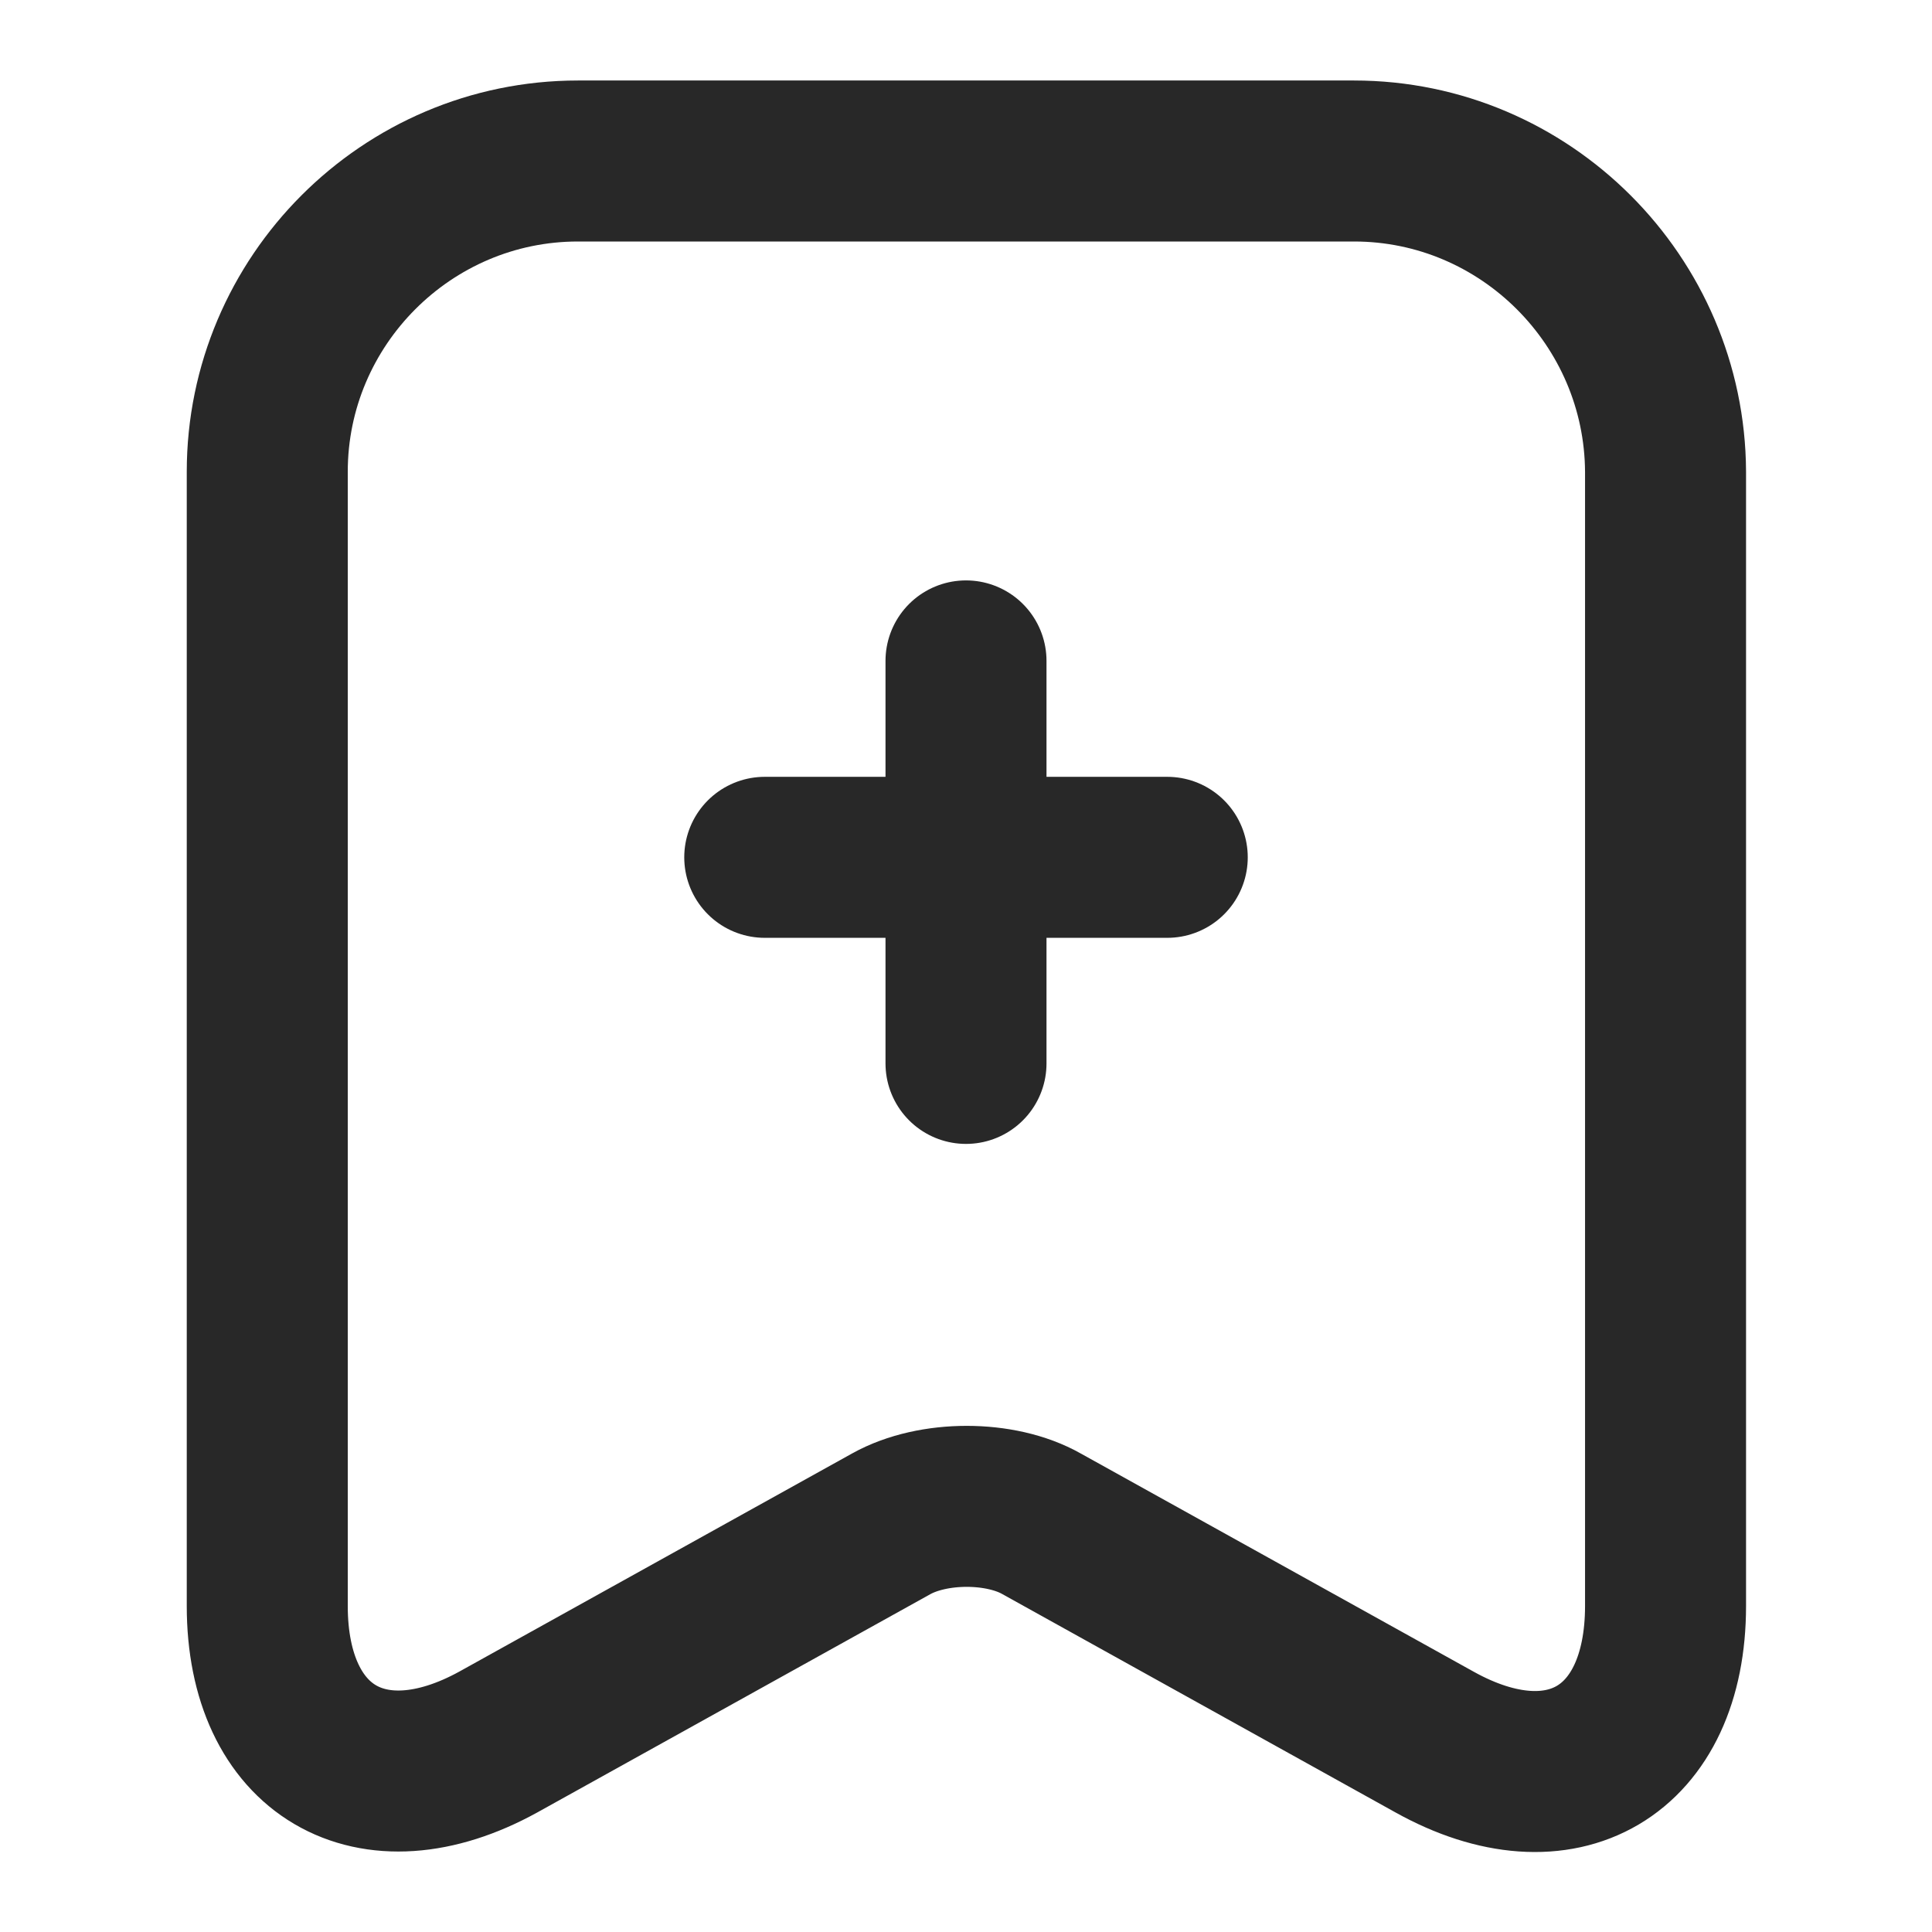
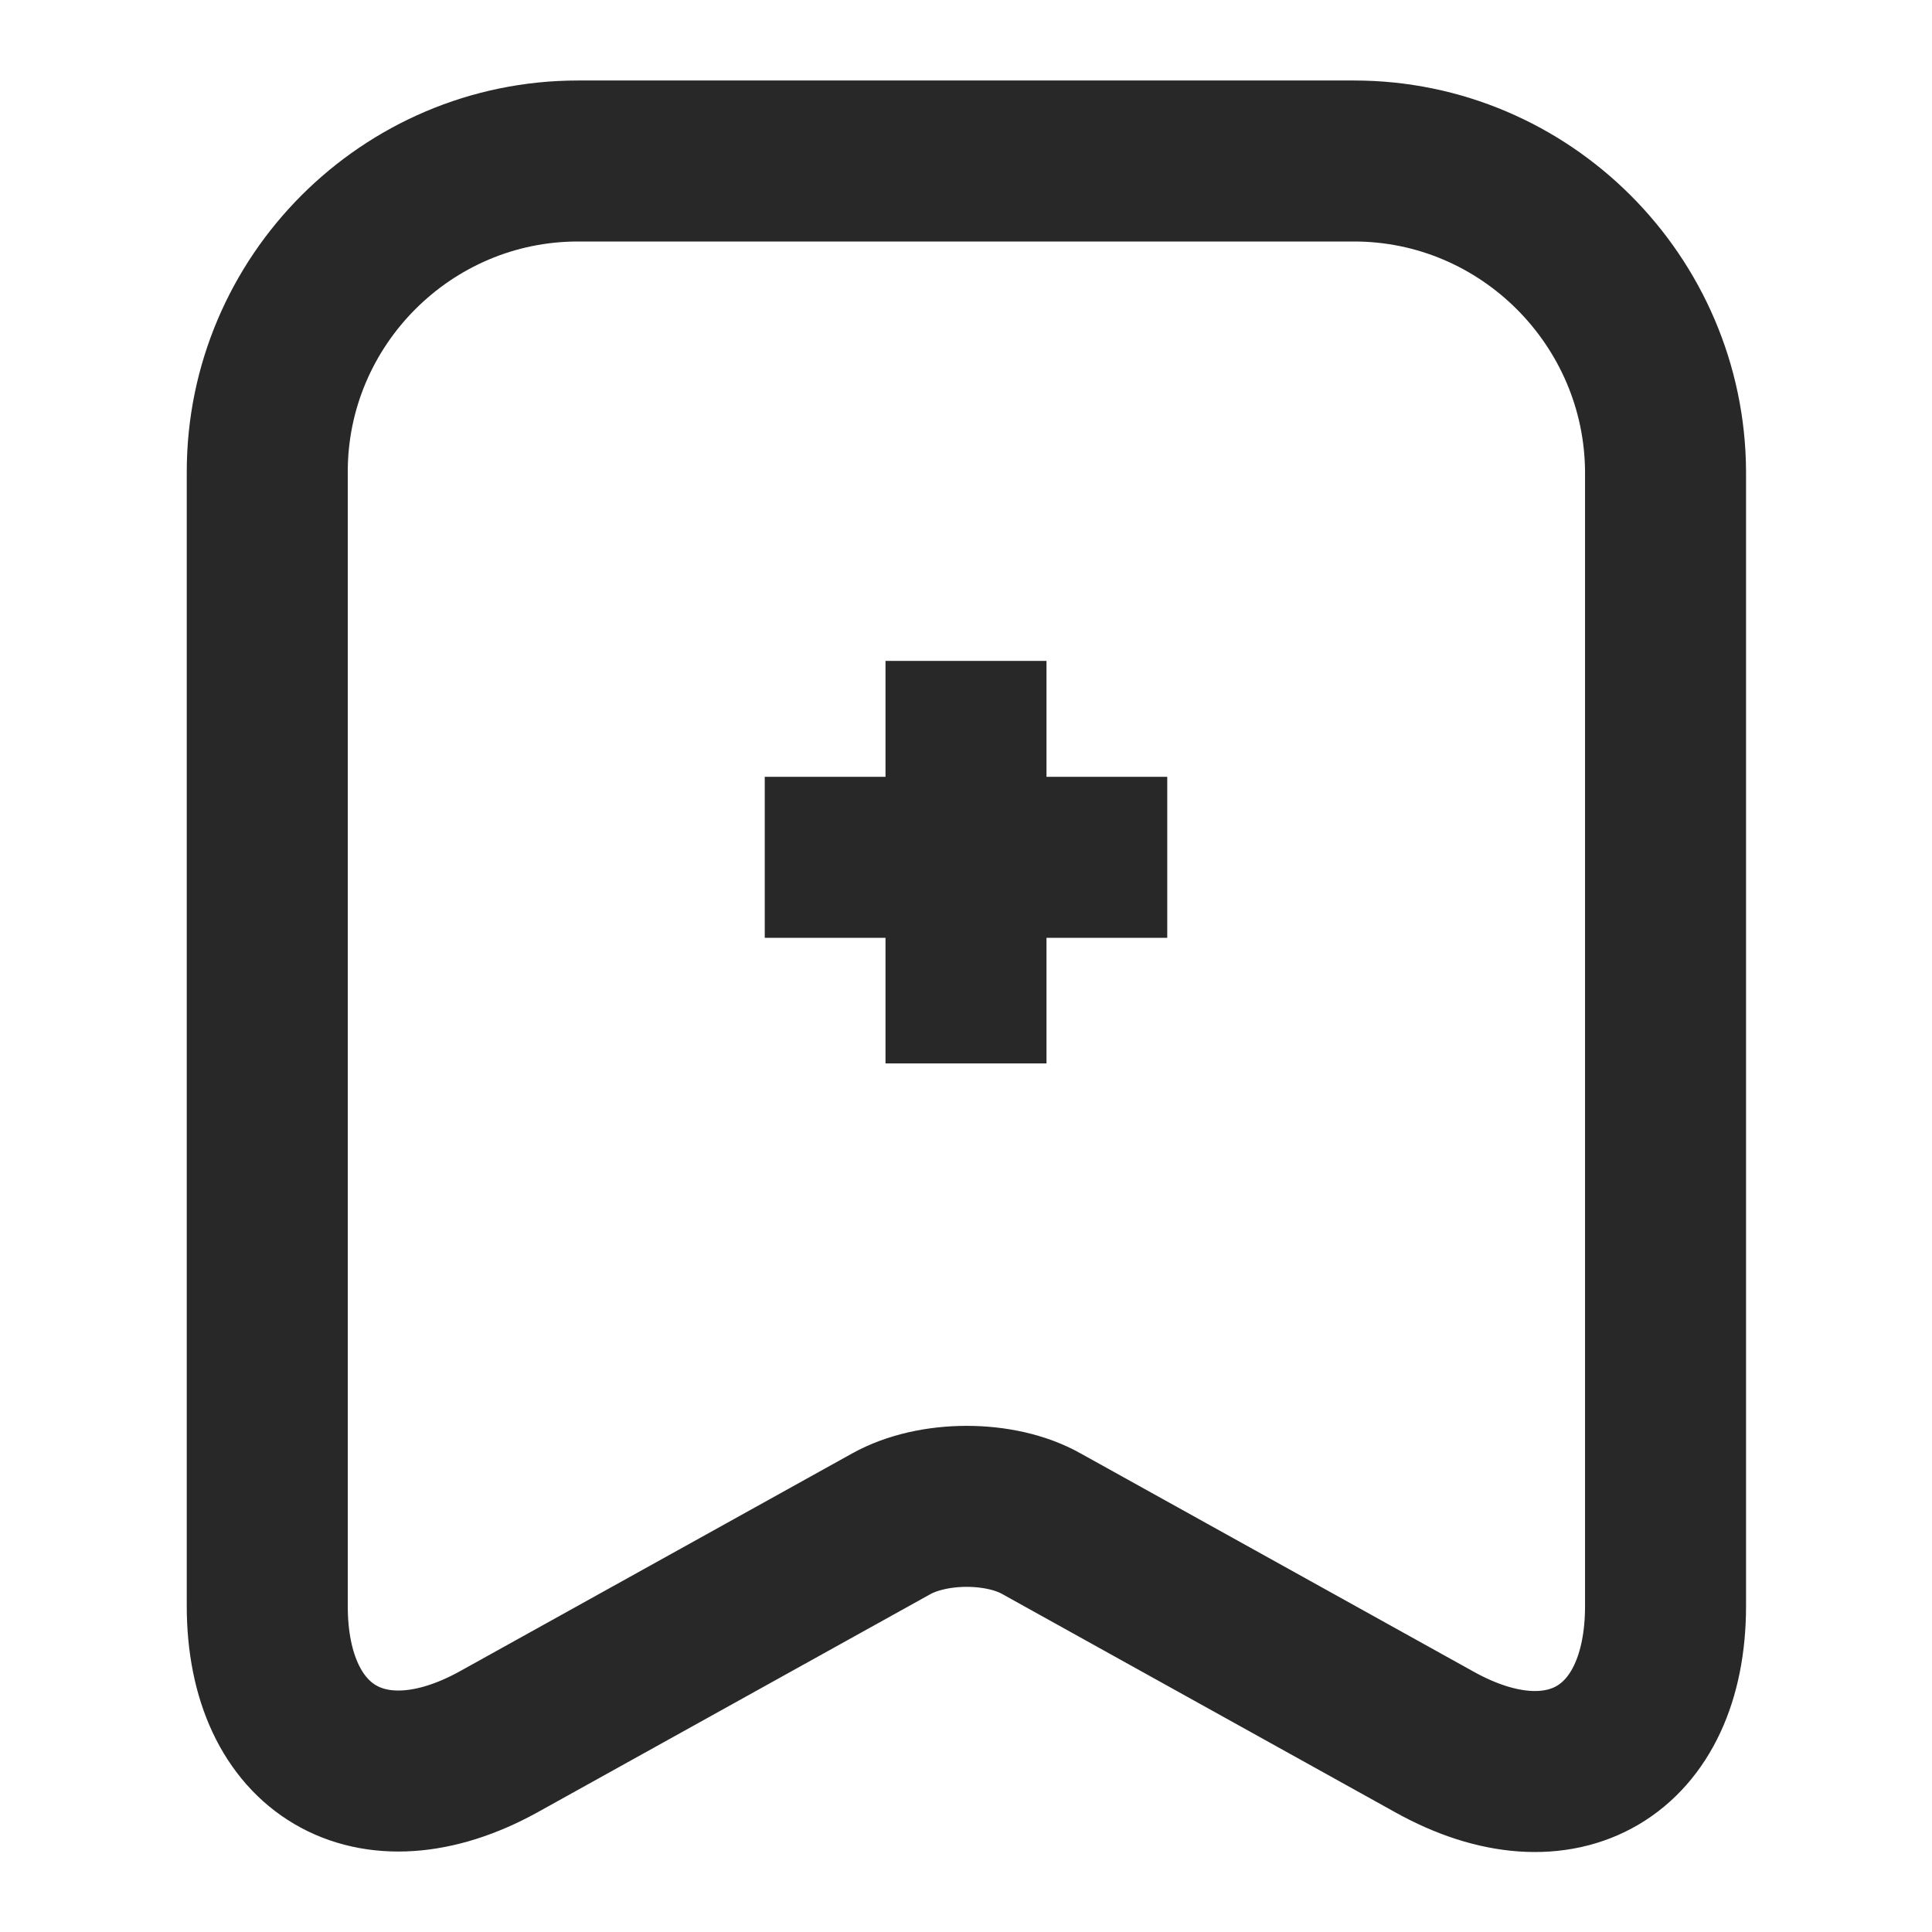
<svg xmlns="http://www.w3.org/2000/svg" width="12" height="12" viewBox="0 0 12 12" fill="none">
-   <path d="M7.25 5.325H4.75" stroke="#282828" stroke-miterlimit="10" stroke-linecap="round" stroke-linejoin="round" />
-   <path d="M6 4.105V6.605" stroke="#282828" stroke-miterlimit="10" stroke-linecap="round" stroke-linejoin="round" />
-   <path d="M8.41 1H3.59C2.525 1 1.66 1.87 1.66 2.93V9.975C1.66 10.875 2.305 11.255 3.095 10.82L5.535 9.465C5.795 9.32 6.215 9.32 6.47 9.465L8.91 10.82C9.7 11.26 10.345 10.88 10.345 9.975V2.93C10.34 1.87 9.475 1 8.41 1Z" stroke="#282828" stroke-linecap="round" stroke-linejoin="round" />
+   <path d="M7.25 5.325H4.75" stroke="#282828" stroke-miterlimit="10" strokeLinecap="round" stroke-linejoin="round" />
+   <path d="M6 4.105V6.605" stroke="#282828" stroke-miterlimit="10" strokeLinecap="round" stroke-linejoin="round" />
+   <path d="M8.41 1H3.59C2.525 1 1.66 1.87 1.66 2.93V9.975C1.66 10.875 2.305 11.255 3.095 10.82L5.535 9.465C5.795 9.32 6.215 9.32 6.47 9.465L8.91 10.82C9.7 11.26 10.345 10.88 10.345 9.975V2.93C10.34 1.87 9.475 1 8.41 1Z" stroke="#282828" strokeLinecap="round" stroke-linejoin="round" />
</svg>
